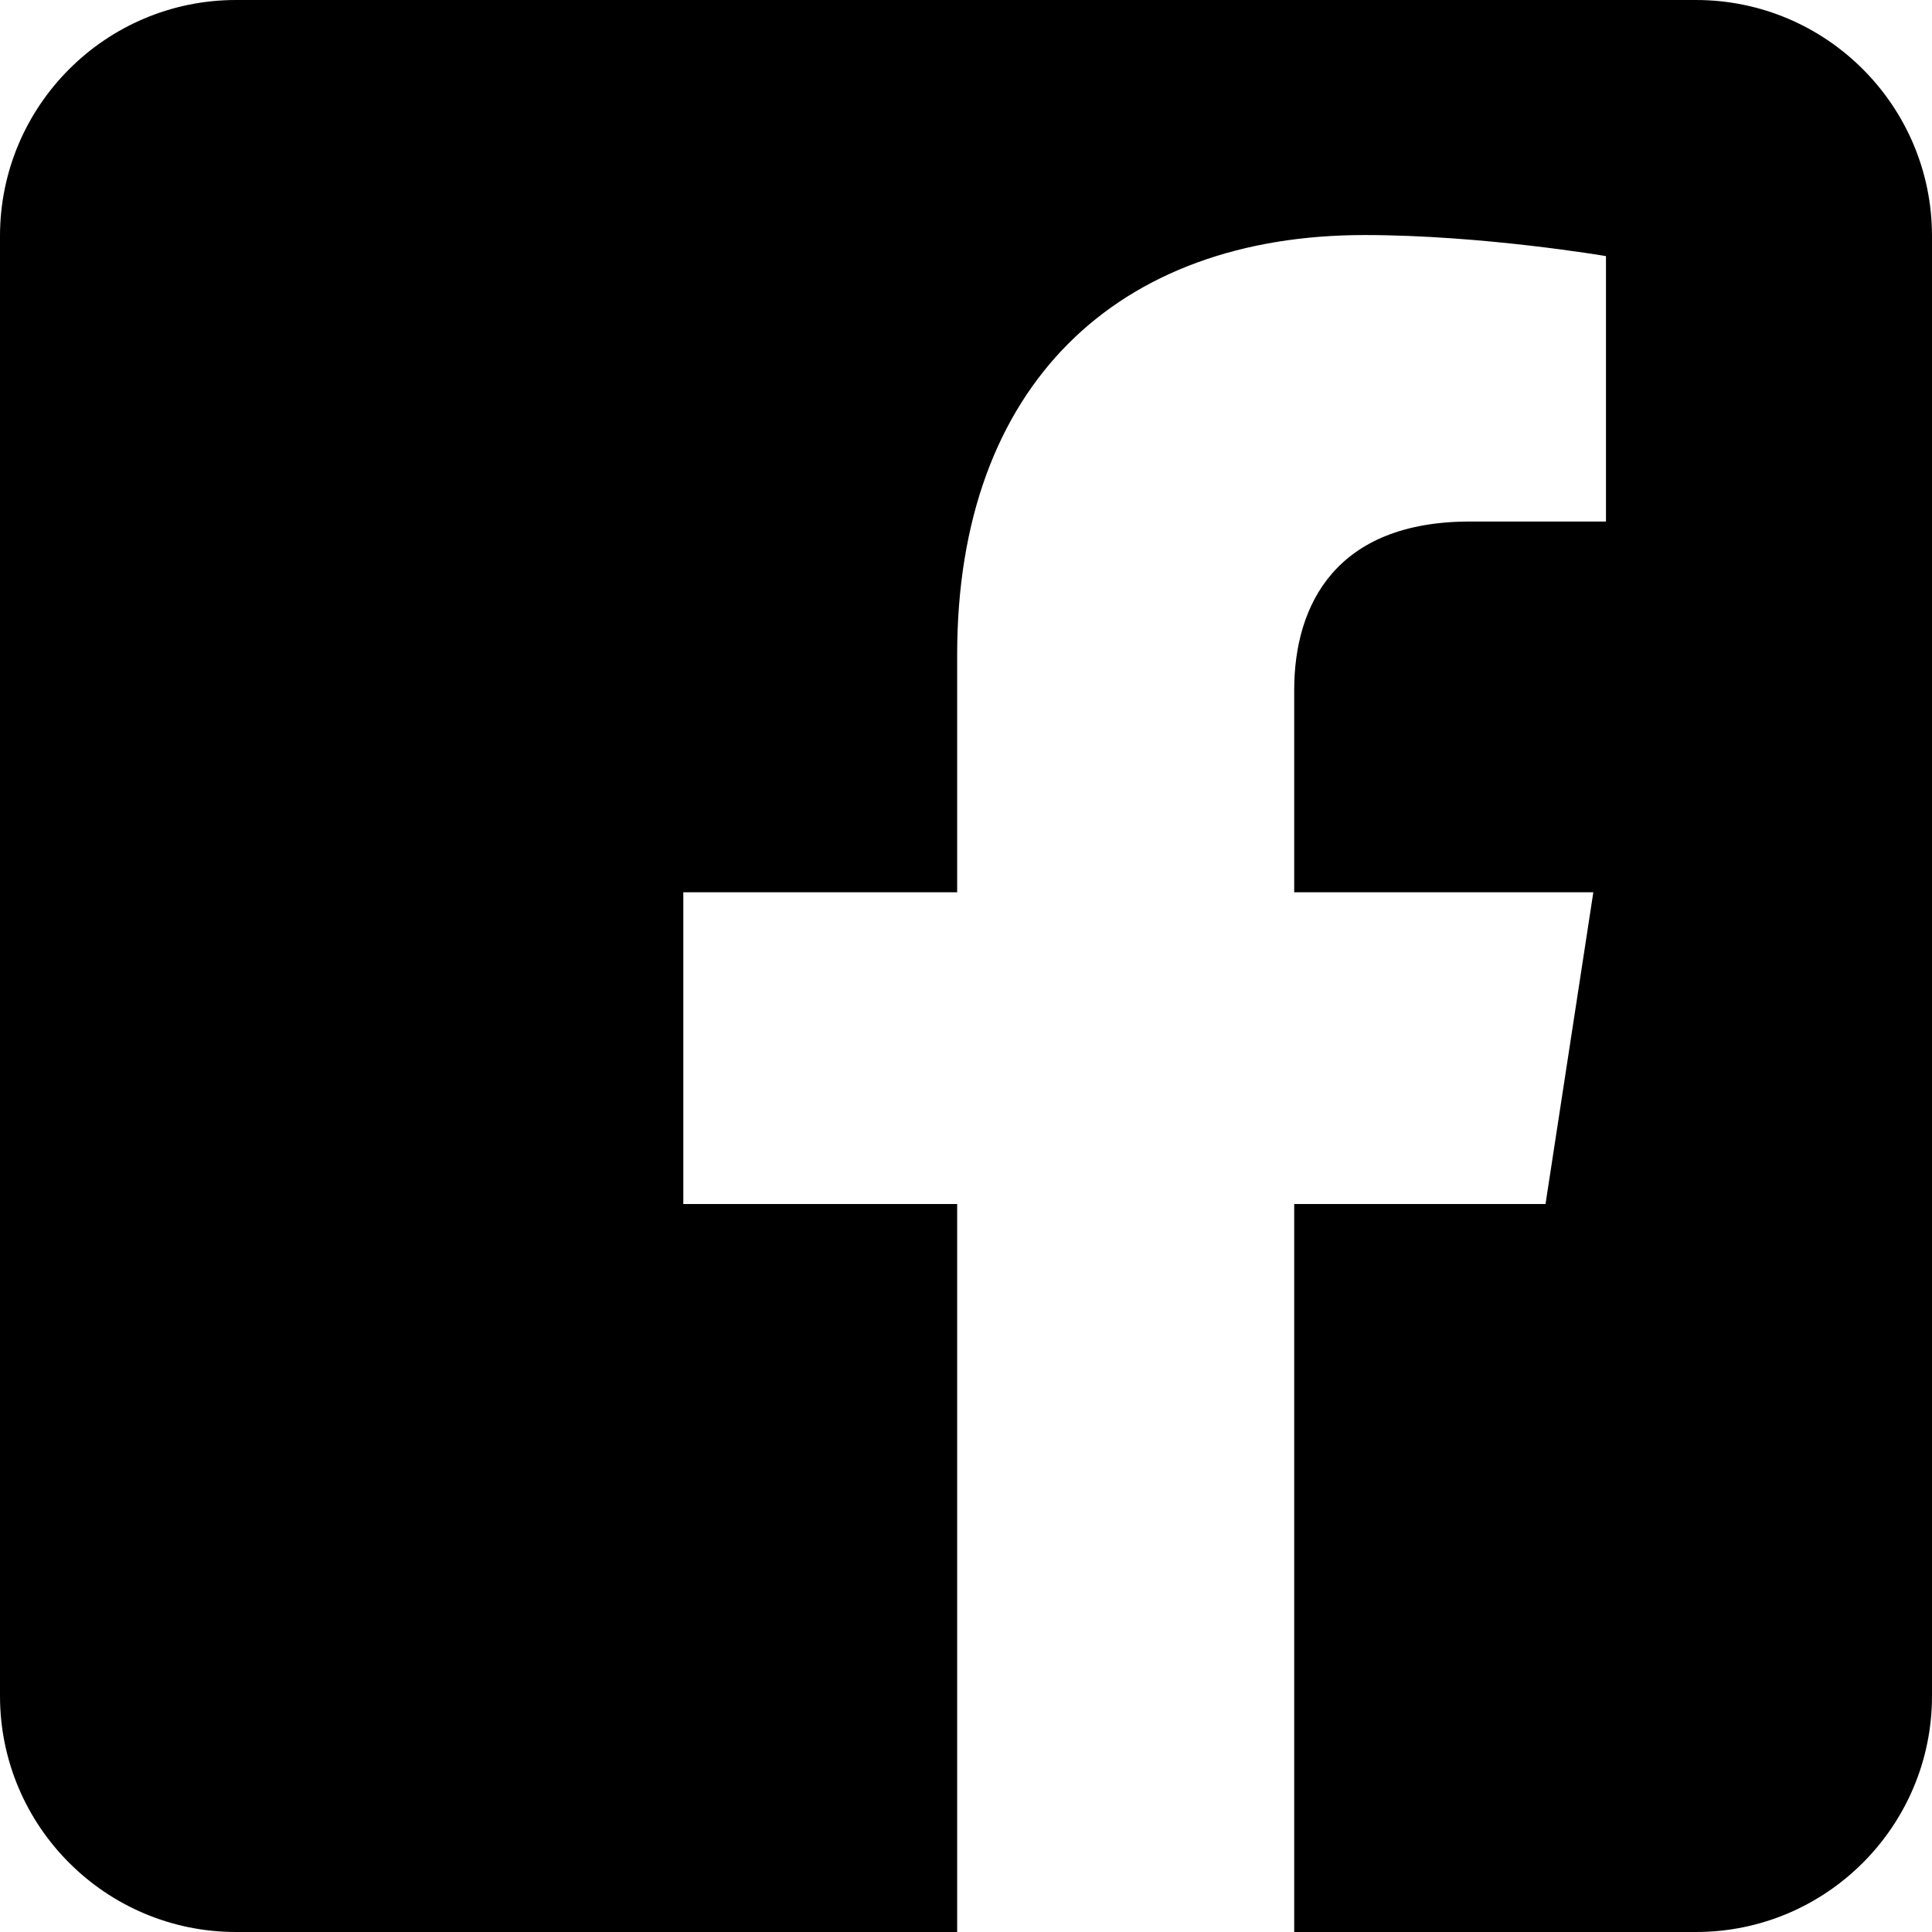
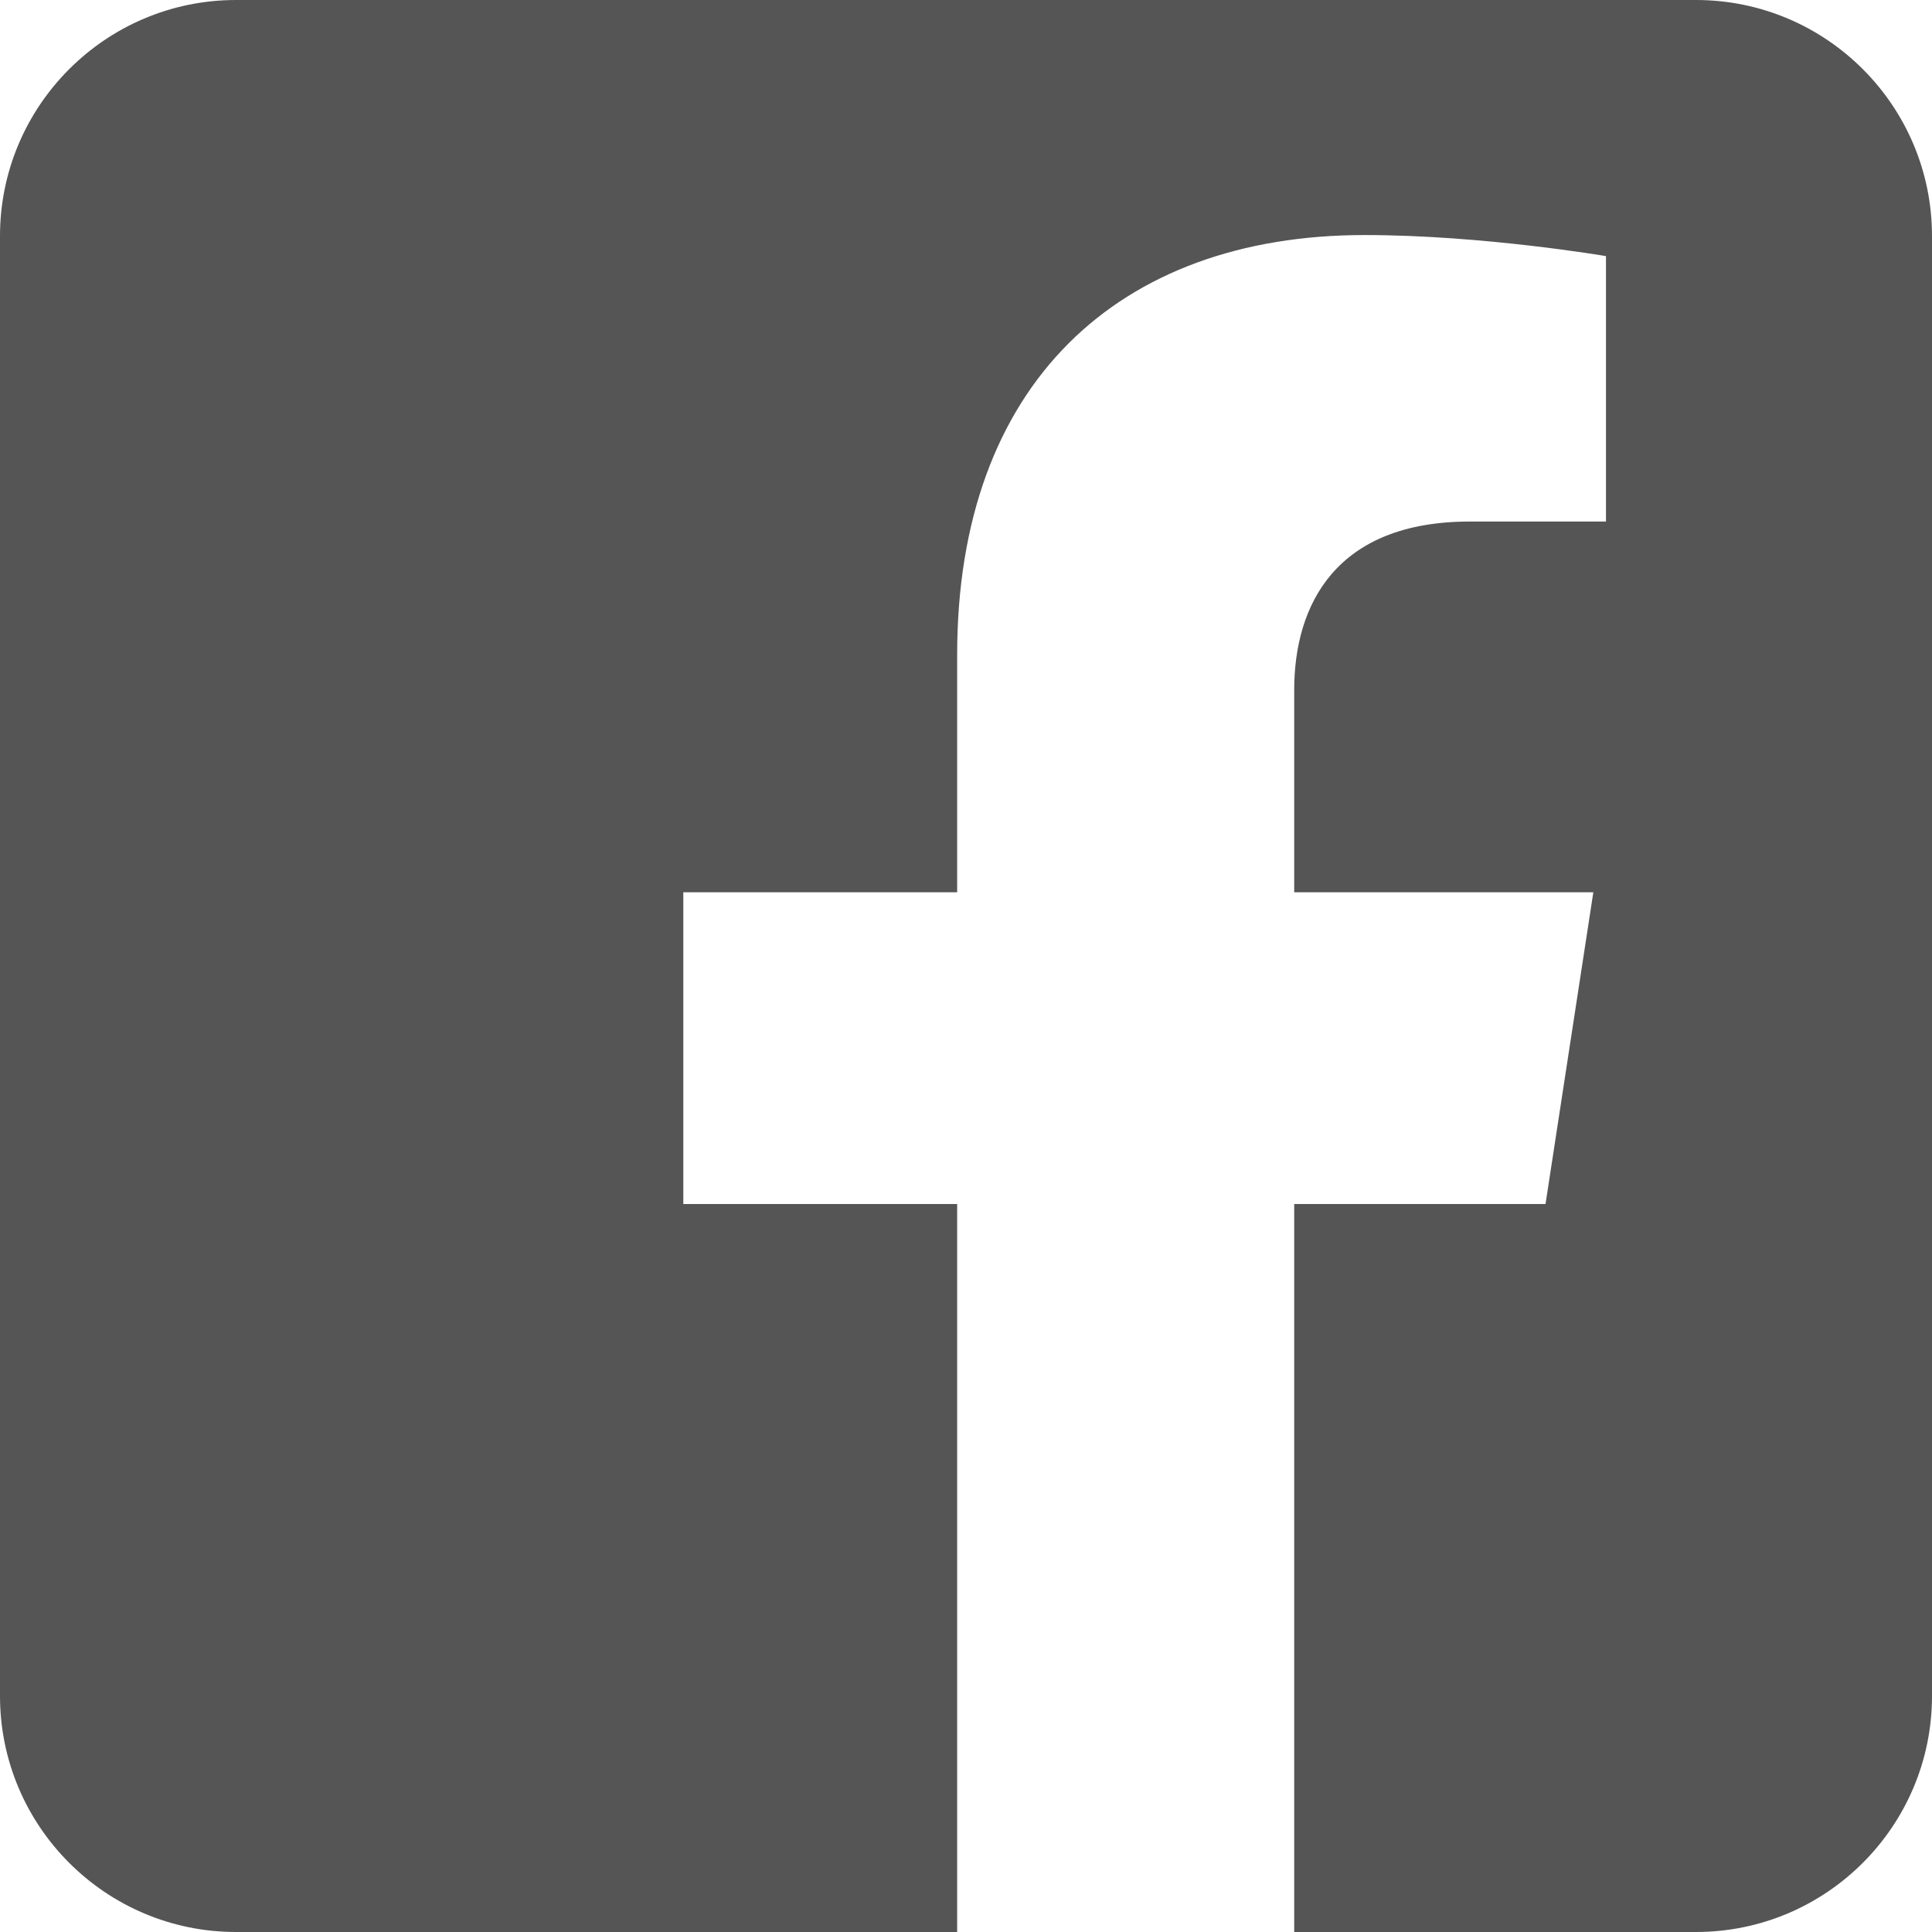
- <svg xmlns="http://www.w3.org/2000/svg" height="100%" style="fill-rule:evenodd;clip-rule:evenodd;stroke-linejoin:round;stroke-miterlimit:2;" version="1.1" viewBox="0 0 512 512" width="100%" xml:space="preserve">
-   <path d="M449.446,0c34.525,0 62.554,28.03 62.554,62.554l0,386.892c0,34.524 -28.03,62.554 -62.554,62.554l-106.468,0l0,-192.915l66.6,0l12.672,-82.621l-79.272,0l0,-53.617c0,-22.603 11.073,-44.636 46.58,-44.636l36.042,0l0,-70.34c0,0 -32.71,-5.582 -63.982,-5.582c-65.288,0 -107.96,39.569 -107.96,111.204l0,62.971l-72.573,0l0,82.621l72.573,0l0,192.915l-191.104,0c-34.524,0 -62.554,-28.03 -62.554,-62.554l0,-386.892c0,-34.524 28.029,-62.554 62.554,-62.554l386.892,0Z" />
+ <svg xmlns="http://www.w3.org/2000/svg" version="1.1" id="Layer_1" x="0px" y="0px" width="1000px" height="1000px" viewBox="0 0 1000 1000" enable-background="new 0 0 1000 1000" xml:space="preserve">
+   <path fill="#555555" d="M877.824,0C945.256,0,1000,54.746,1000,122.176v755.648c0,67.43-54.746,122.176-122.176,122.176H669.879  V623.213h130.078l24.75-161.369H669.879V357.123c0-44.146,21.627-87.18,90.977-87.18h70.395V132.561  c0,0-63.887-10.902-124.965-10.902c-127.516,0-210.859,77.283-210.859,217.195v122.99H353.682v161.369h141.744V1000h-373.25  C54.746,1000,0,945.254,0,877.824V122.176C0,54.746,54.744,0,122.176,0H877.824z" />
</svg>
